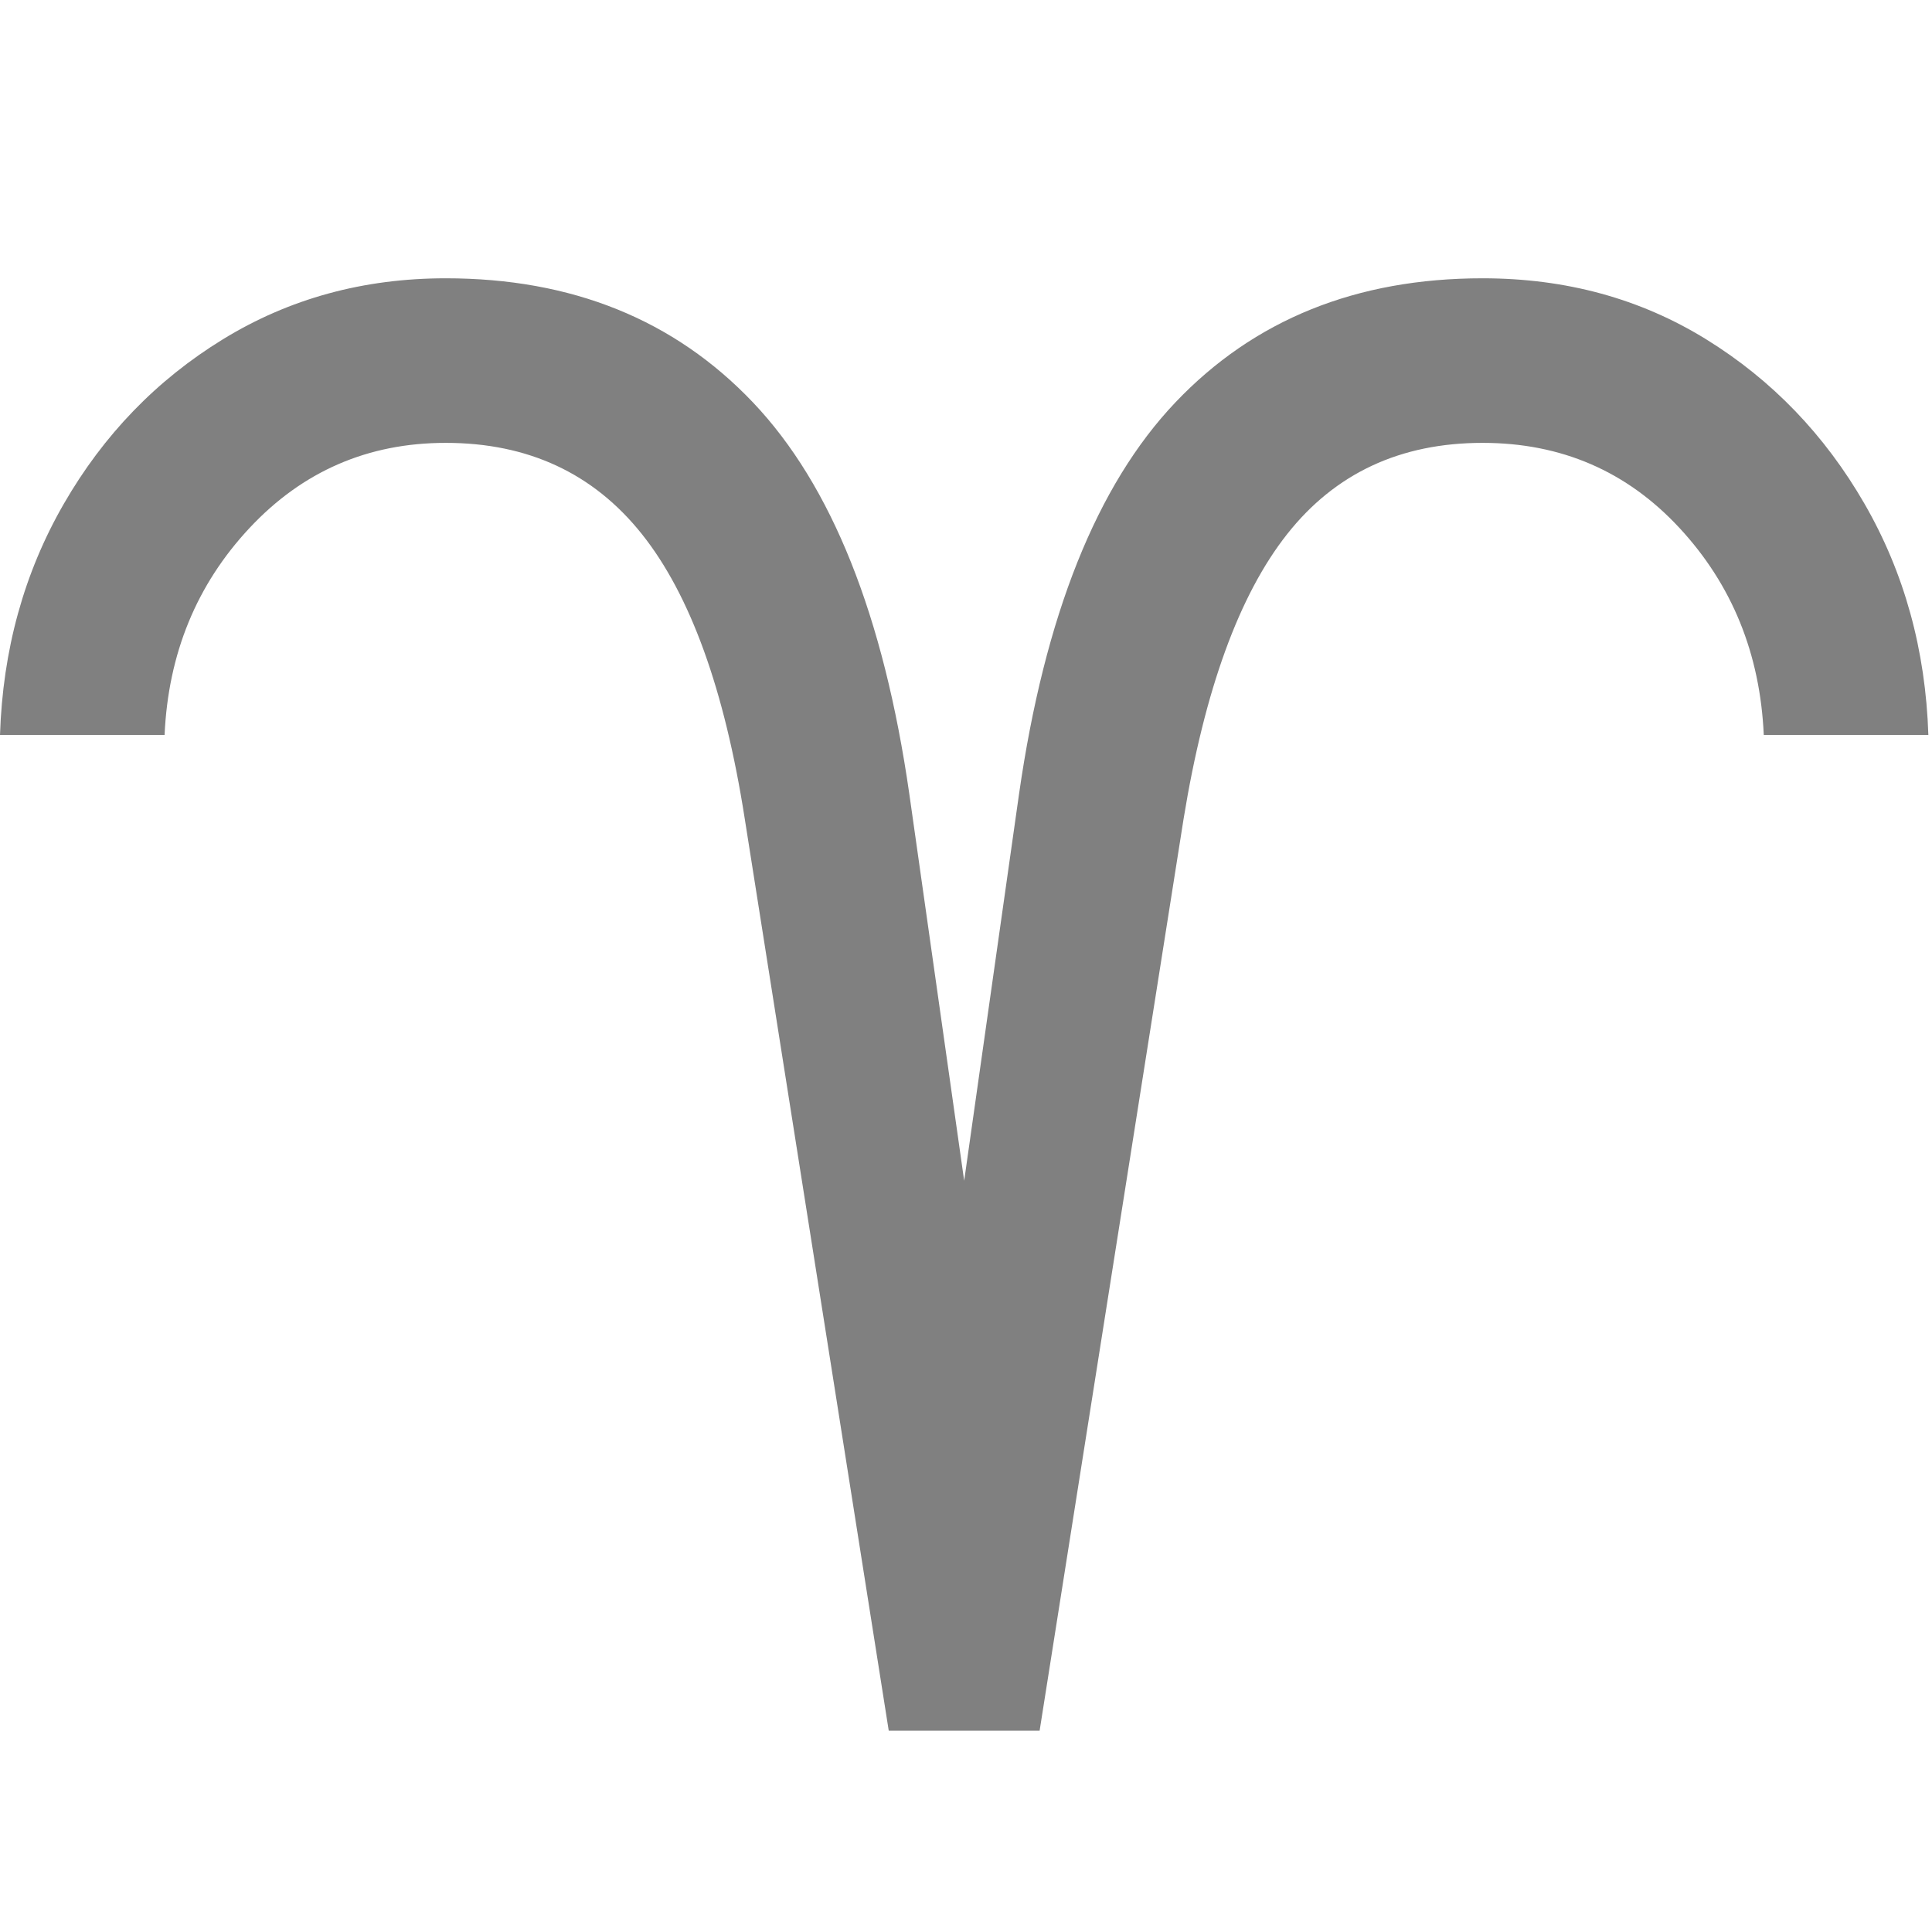
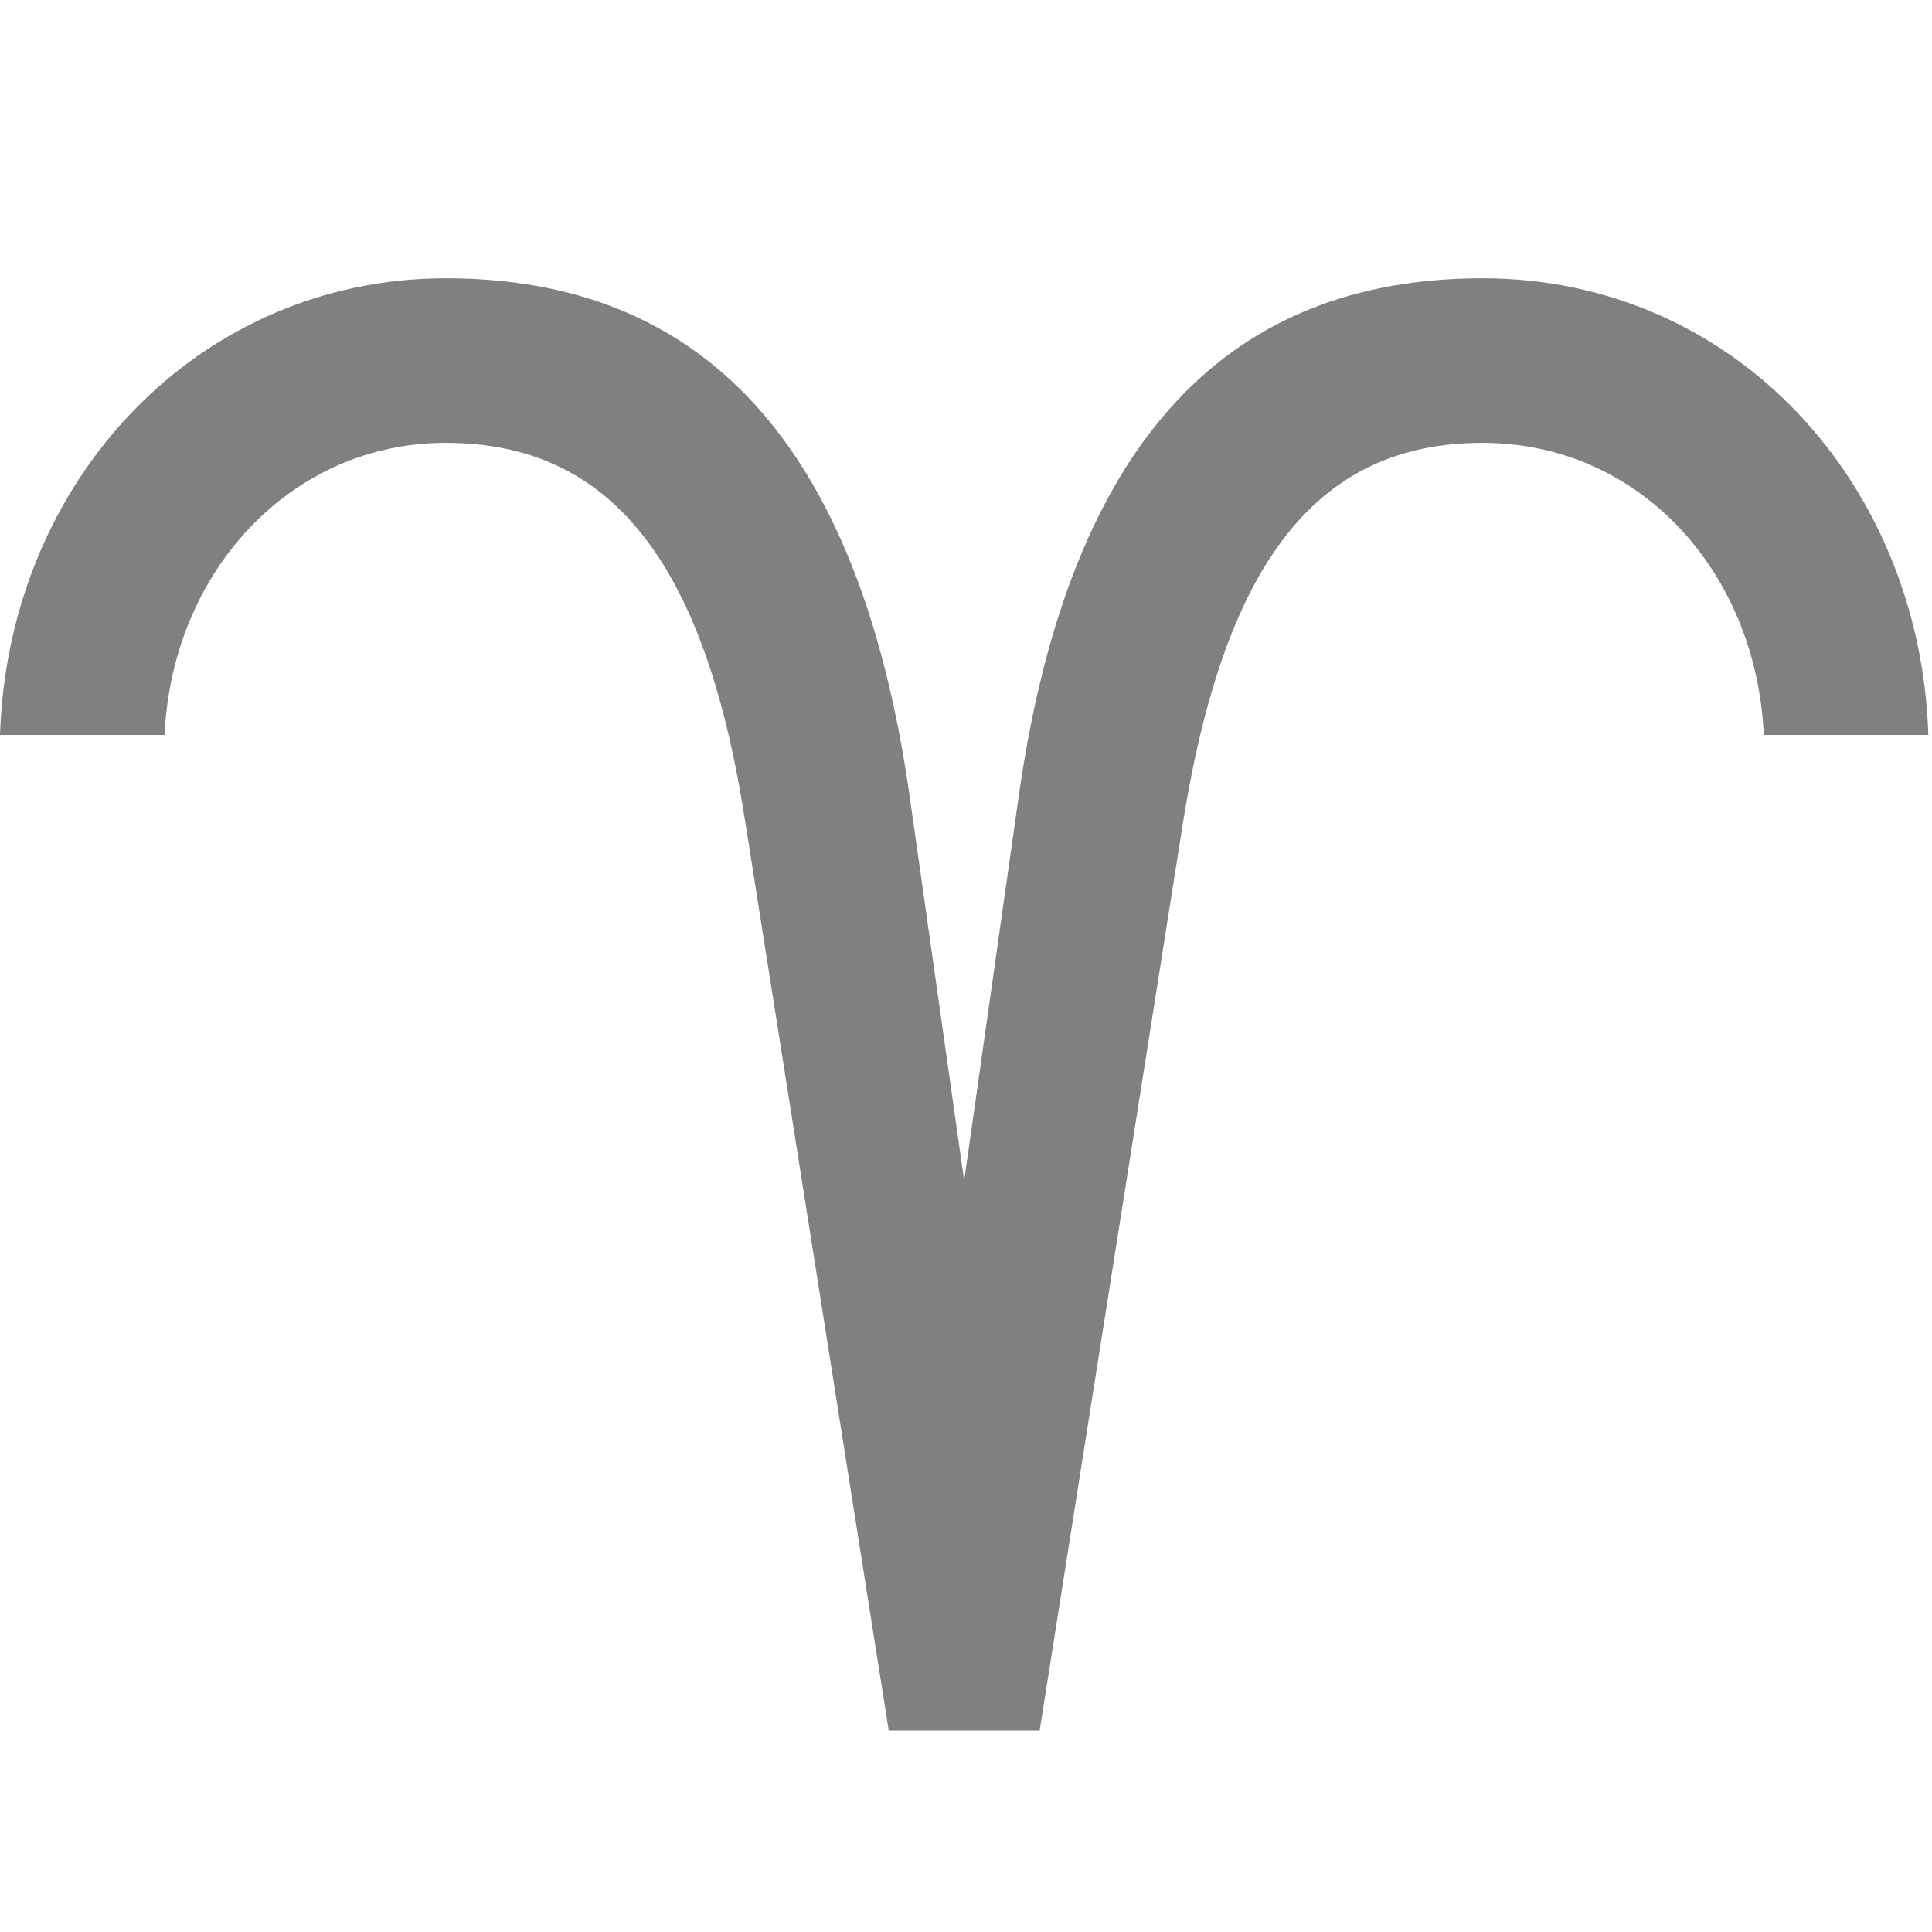
- <svg xmlns="http://www.w3.org/2000/svg" width="100%" height="100%" viewBox="0 0 284 284" version="1.1" xml:space="preserve" fill="#808080" style="fill-rule:evenodd;clip-rule:evenodd;stroke-linejoin:round;stroke-miterlimit:2;">
-   <path d="M130.644,254.413L109.475,120.342C106.518,101.391 101.477,87.446 94.354,78.508C87.23,69.57 77.62,65.101 65.523,65.101C54.099,65.101 44.489,69.268 36.693,77.601C28.898,85.934 24.731,96.082 24.193,108.044L-0,108.044C0.403,95.544 3.528,84.22 9.375,74.073C15.222,63.925 23.017,55.86 32.762,49.879C42.506,43.898 53.427,40.908 65.523,40.908C84.072,40.908 99.125,46.99 110.684,59.153C122.243,71.317 129.904,90.504 133.668,116.713L141.732,173.567L149.797,116.713C153.56,90.504 161.221,71.317 172.78,59.153C184.339,46.99 199.393,40.908 217.941,40.908C230.172,40.908 241.126,43.898 250.804,49.879C260.481,55.86 268.243,63.925 274.09,74.073C279.936,84.22 283.061,95.544 283.465,108.044L259.271,108.044C258.734,96.082 254.601,85.934 246.872,77.601C239.144,69.268 229.5,65.101 217.941,65.101C205.844,65.101 196.268,69.57 189.212,78.508C182.155,87.446 177.081,101.391 173.99,120.342L152.821,254.413L130.644,254.413Z" />
+ <svg xmlns="http://www.w3.org/2000/svg" width="100%" height="100%" viewBox="0 0 284 284" version="1.1" xml:space="preserve" style="fill-rule:evenodd;clip-rule:evenodd;stroke-linejoin:round;stroke-miterlimit:2;">
+   <path d="M130.644,254.413L109.474,120.342C103.562,82.44 89.717,65.1 65.523,65.1C42.673,65.1 25.269,84.119 24.192,108.044L0,108.044C1.212,70.395 29.305,40.908 65.523,40.908C102.694,40.908 126.156,64.4 133.668,116.713L141.732,173.568L149.797,116.713C157.306,64.4 180.771,40.908 217.942,40.908C254.724,40.908 282.259,70.732 283.465,108.044L259.271,108.044C258.197,84.119 241.059,65.1 217.942,65.1C193.748,65.1 180.173,82.44 173.99,120.342L152.821,254.413L130.644,254.413Z" style="fill:rgb(128,128,128);" />
</svg>
